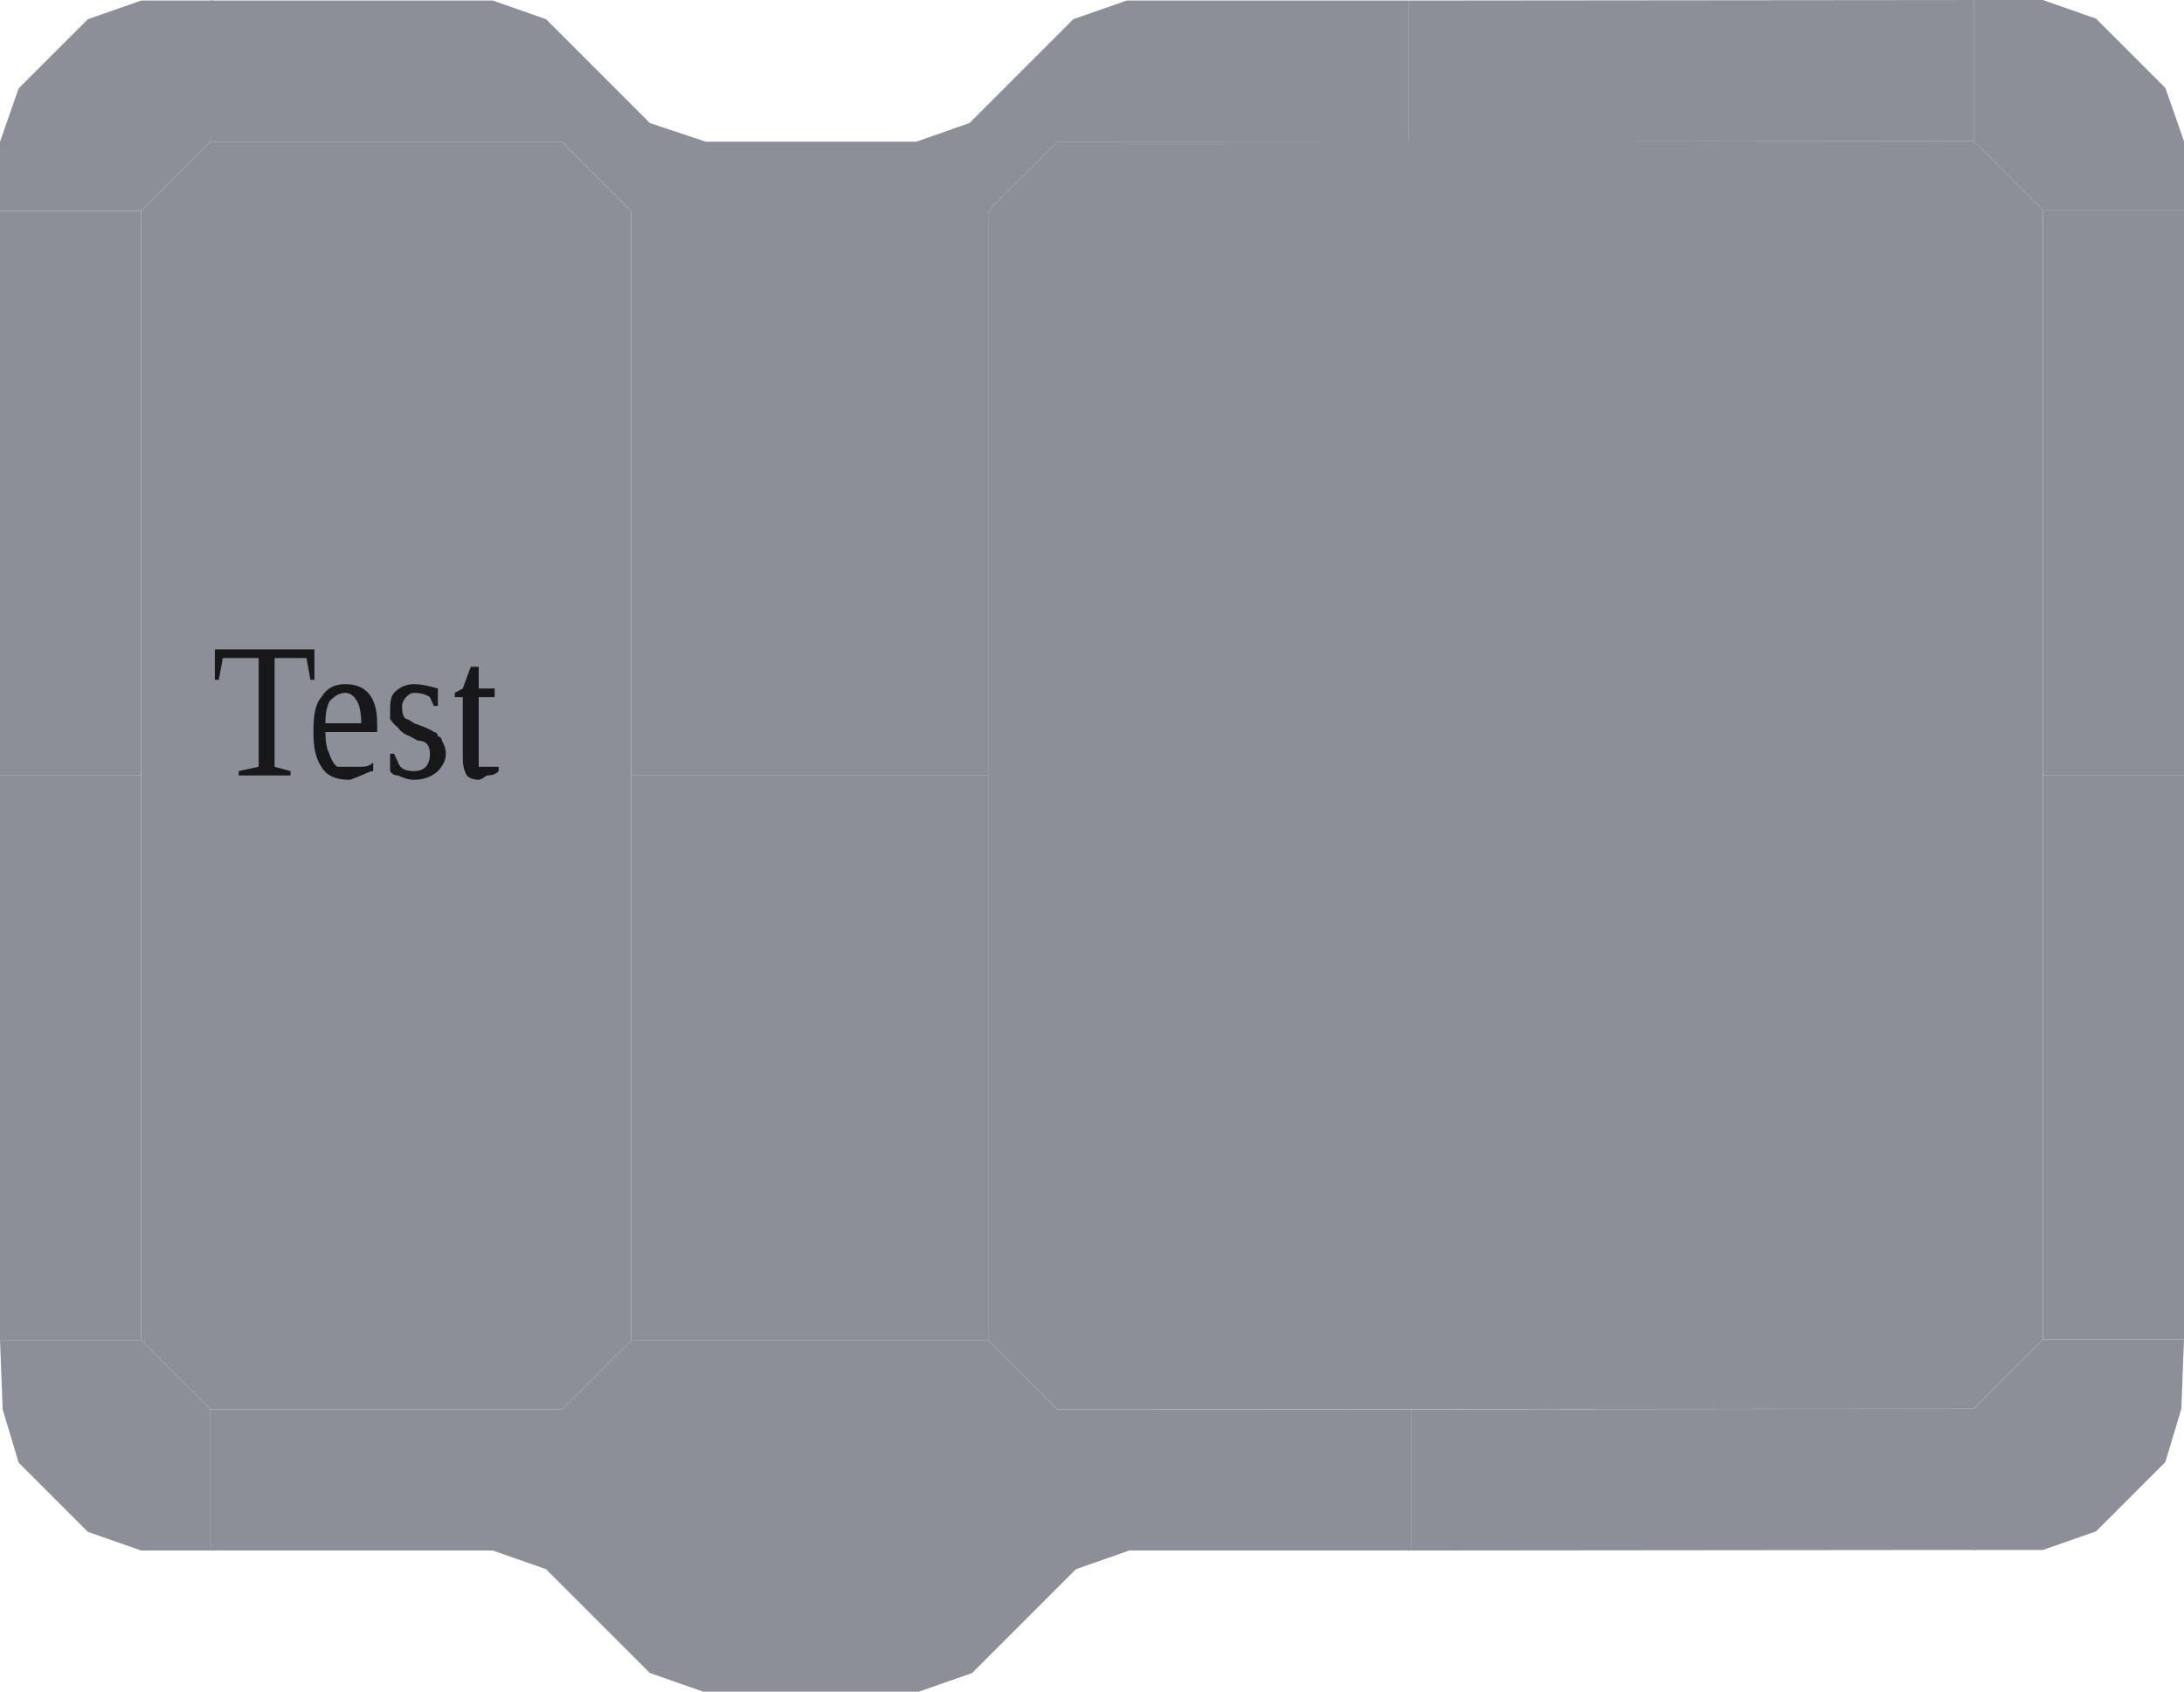
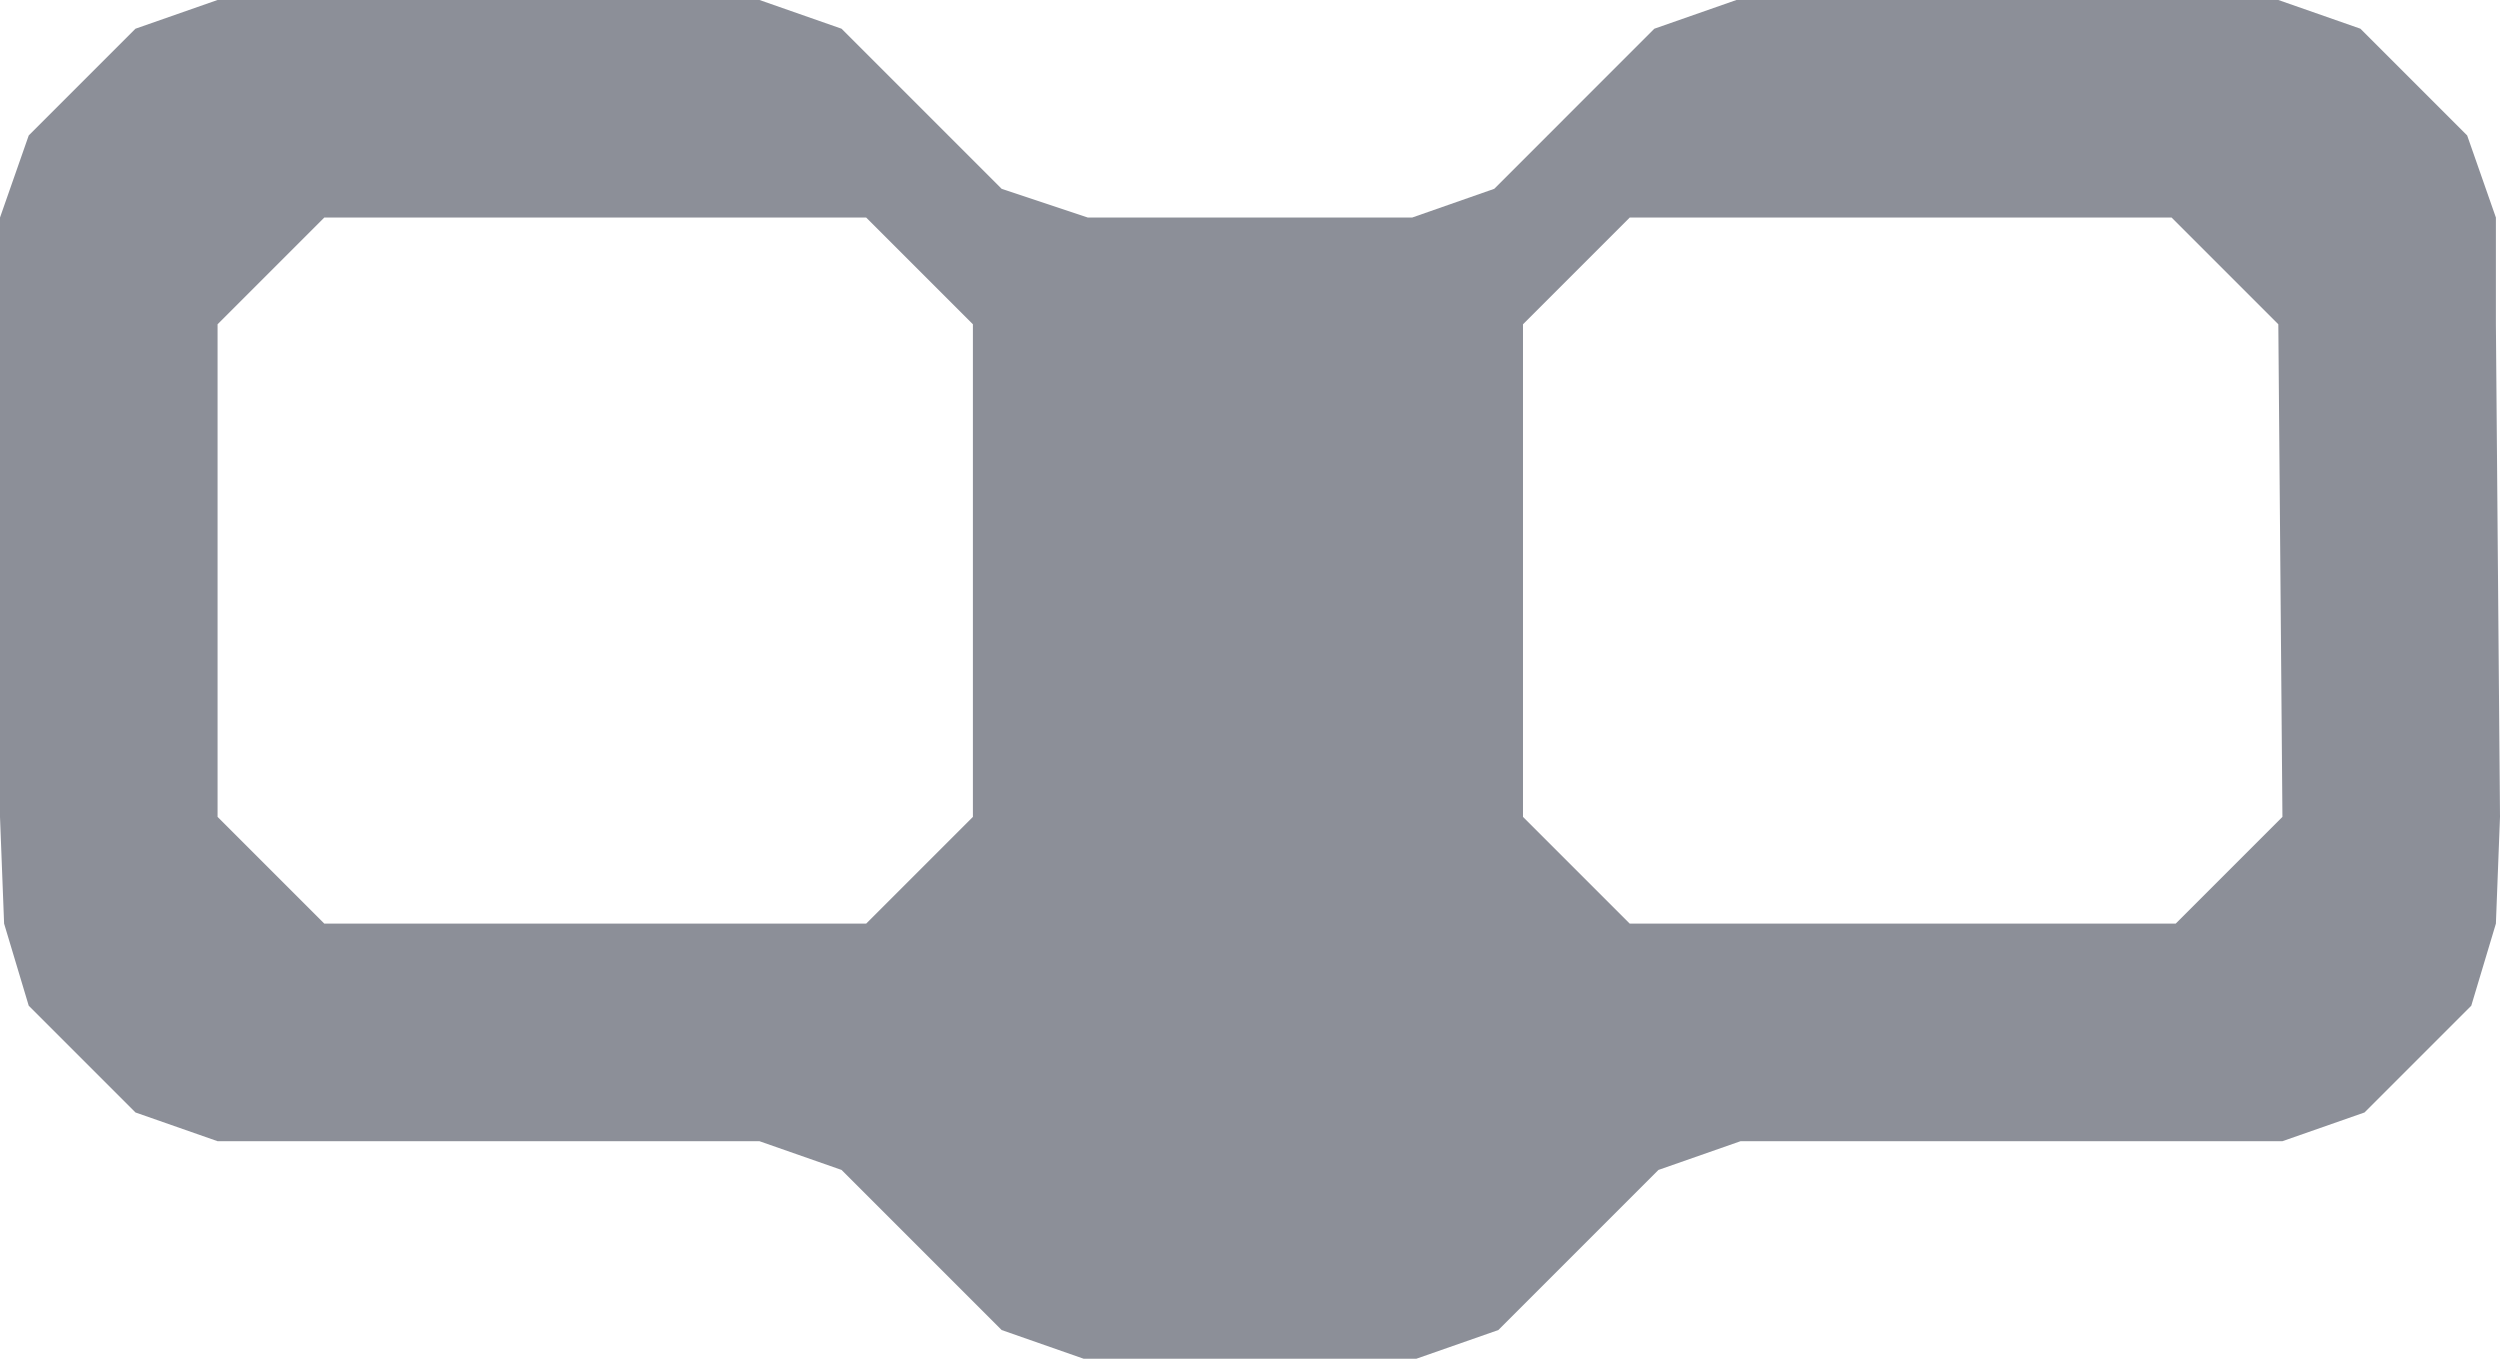
- <svg xmlns="http://www.w3.org/2000/svg" width="8.2mm" height="6.352mm" version="1.1" viewBox="0 0 8.2 6.352" xml:space="preserve" id="svg2">
+ <svg xmlns="http://www.w3.org/2000/svg" width="6.09mm" height="3.312mm" version="1.1" viewBox="0 0 6.09 3.312" xml:space="preserve" id="svg2">
  <defs id="defs2" />
-   <g transform="translate(-56.71621,-106.0392)" id="g2">
+   <g transform="translate(-56.71621,-106.0413)" id="g2">
    <g transform="translate(21.21621,-12.32875)" fill="#8c8f98" id="g1" style="stroke:none">
-       <path id="placeholder-left-1" d="m 42.91,118.898 0.26,0.26 v 4.24 l -0.26,0.26 L 39.47,123.66 39.21,123.4 v -4.24 l 0.26,-0.26 z" style="stroke:none;paint-order:fill markers stroke" />
-       <path id="placeholder-left" d="m 37.61,118.9 0.26,0.26 0,4.24 -0.26,0.26 -1.32,0 -0.26,-0.26 0,-4.24 0.26,-0.26 z" style="stroke:none;paint-order:fill markers stroke" />
-       <path id="path2" d="m 35.5,121.28 h 0.53 v 2.12 H 35.5" style="stroke:none" />
-       <path id="bracket-bottom-left" d="m 35.5,123.4 h 0.53 l 0.26,0.26 v 0.53 h -0.26 l -0.2,-0.07 -0.26,-0.26 -0.06,-0.2" style="stroke:none" />
-       <path id="bracket-bottom" d="m 40.8,123.66 v 0.53 h -1.06 l -0.2,0.07 -0.39,0.39 -0.2,0.07 h -0.81 l -0.2,-0.07 -0.39,-0.39 -0.2,-0.07 h -1.06 v -0.53 h 1.32 l 0.26,-0.26 h 1.34 l 0.26,0.26" style="stroke:none" />
-       <path id="bracket-left-2-5" d="M 40.8,124.19 40.8,123.66 l 2.12,-0.002 3.5e-4,0.53" style="stroke:none" />
-       <path id="bracket-bottom-right" d="m 43.7,123.398 h -0.53 l -0.26,0.26 v 0.53 h 0.26 l 0.2,-0.07 0.26,-0.26 0.06,-0.2" style="stroke:none" />
-       <path id="bracket-left-8" d="m 43.17,121.278 h 0.53 v 2.12 h -0.53" style="stroke:none" />
-       <path id="bracket-right" d="m 43.17,119.158 h 0.53 v 2.12 h -0.53" style="stroke:none" />
-       <path id="bracket-top-right" d="m 42.91,118.368 h 0.26 l 0.2,0.07 0.26,0.26 0.07,0.2 v 0.26 h -0.53 l -0.26,-0.26" stroke-width="1.414" style="stroke:none" />
-       <path id="bracket-left-2" d="m 40.79,118.9 -3.51e-4,-0.53 2.12,-0.002 3.51e-4,0.53" style="stroke:none" />
-       <path id="bracket-left-9" d="m 37.87,121.28 h 1.34 v 2.12 h -1.34" style="stroke:none;stroke-width:1.59" />
-       <path id="bracket-top" d="m 40.79,118.37 v 0.53 h -1.32 l -0.26,0.26 v 2.12 h -1.34 v -2.12 l -0.26,-0.26 h -1.32 v -0.53 h 1.06 l 0.2,0.07 0.39,0.39 0.21,0.07 h 0.79 l 0.2,-0.07 0.39,-0.39 0.2,-0.07" style="stroke:none" />
-       <path id="bracket-top-left" d="m 36.3,118.37 h -0.27 l -0.2,0.07 -0.26,0.26 -0.07,0.2 v 0.26 h 0.53 l 0.26,-0.26" stroke-width="1.414" style="stroke:none" />
-       <path id="bracket-left" d="m 35.5,119.16 h 0.53 v 2.12 H 35.5" style="stroke:none" />
+       <path id="bracket-top" style="stroke:none" d="m 36.03,118.37 -0.2,0.07 -0.26,0.26 -0.07,0.2 v 0.26 1.2 l 0.01,0.26 0.06,0.2 0.26,0.26 0.2,0.07 h 0.26 1.06 l 0.2,0.07 0.39,0.39 0.2,0.07 h 0.81 l 0.2,-0.07 0.39,-0.39 0.2,-0.07 h 1.32 l 0.2,-0.07 0.26,-0.26 0.06,-0.2 0.01,-0.26 -0.01,-1.2 v -0.26 l -0.07,-0.2 -0.26,-0.26 -0.2,-0.07 h -0.26 -1.06 l -0.2,0.07 -0.39,0.39 -0.2,0.07 h -0.79 l -0.21,-0.07 -0.39,-0.39 -0.2,-0.07 z m 0.26,0.53 h 1.32 l 0.26,0.26 v 1.2 l -0.26,0.26 H 36.29 L 36.03,120.36 v -1.2 z m 3.18,0 h 1.32 l 0.26,0.26 0.01,1.2 -0.26,0.26 h -1.33 l -0.26,-0.26 v -1.2 z" />
    </g>
-     <text xml:space="preserve" style="stroke:none;font-size:0.685px;text-align:start;writing-mode:lr-tb;direction:ltr;text-anchor:start;opacity:0.83;fill:#000000;fill-opacity:1;stroke-width:0.022;stroke-linecap:round;stroke-linejoin:round;stroke-dasharray:none;stroke-opacity:1;paint-order:fill markers stroke" x="37.92" y="116.067" id="text3" transform="matrix(0.9570134,0,0,1.044917,21.21621,-12.32875)">
-       <tspan id="tspan3" style="fill:#000000;fill-opacity:1;stroke:none;stroke-width:0.022;stroke-dasharray:none;stroke-opacity:1" x="37.92" y="116.067">Test</tspan>
-     </text>
  </g>
</svg>
